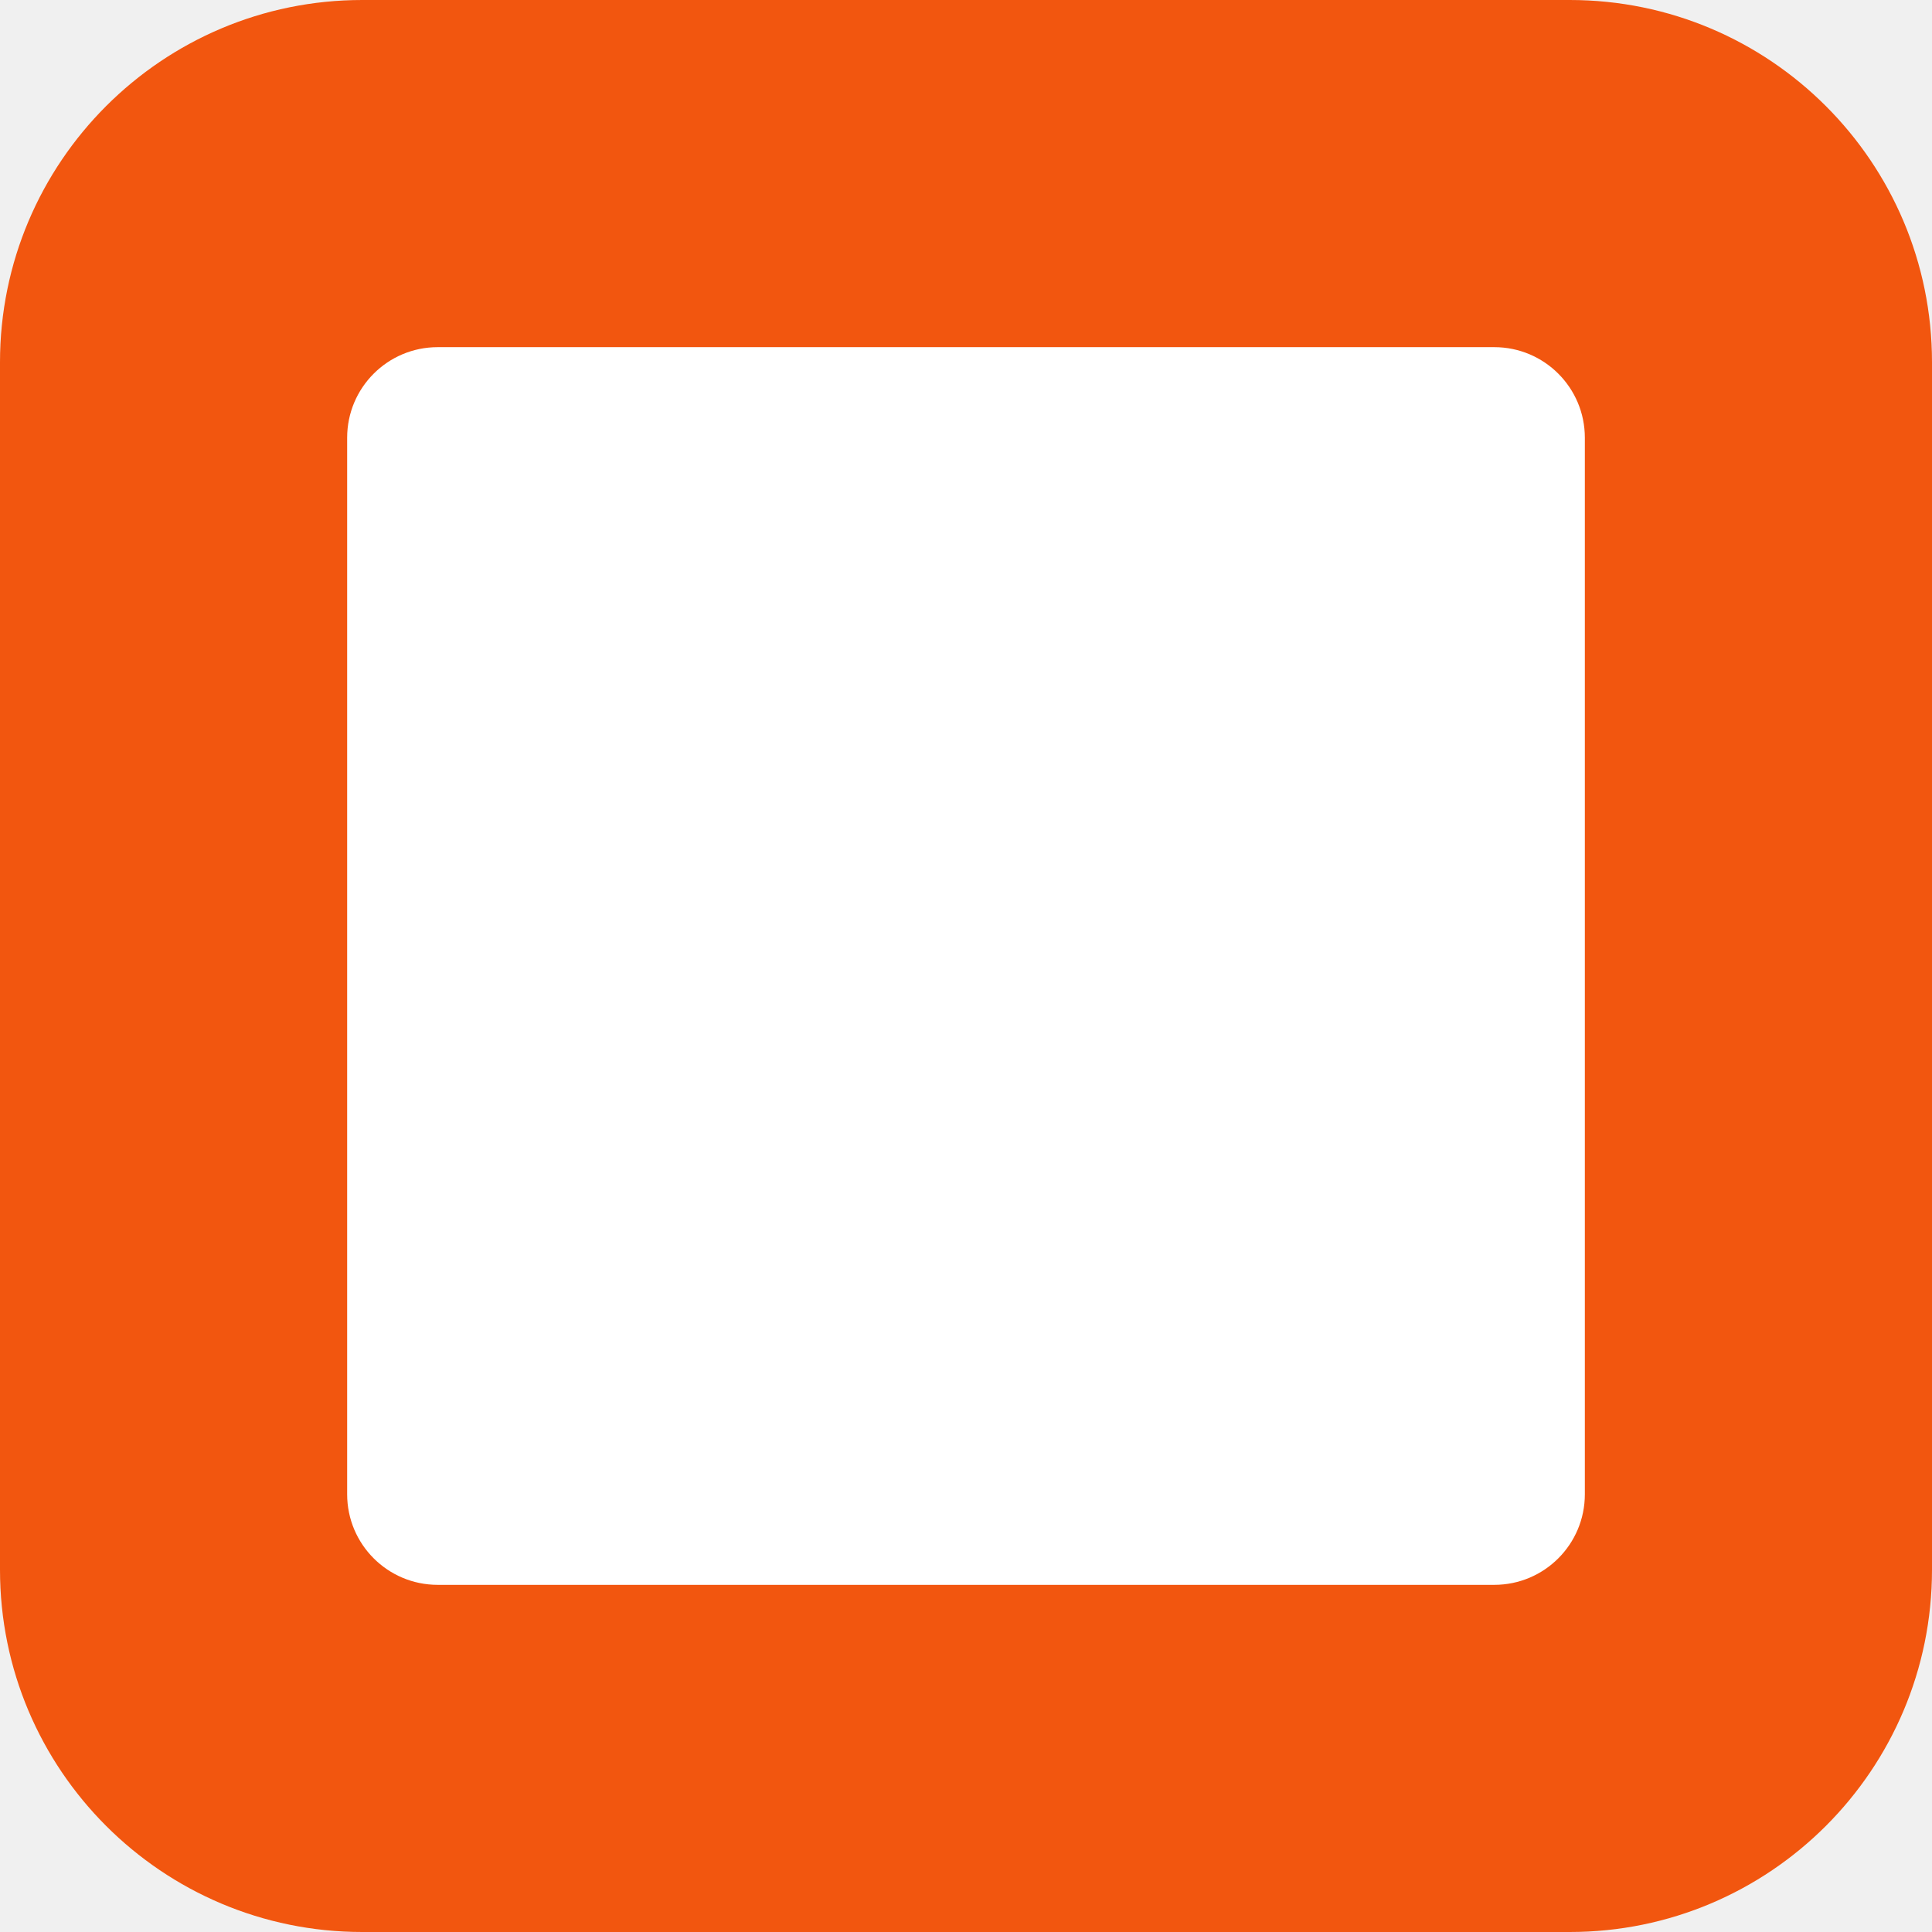
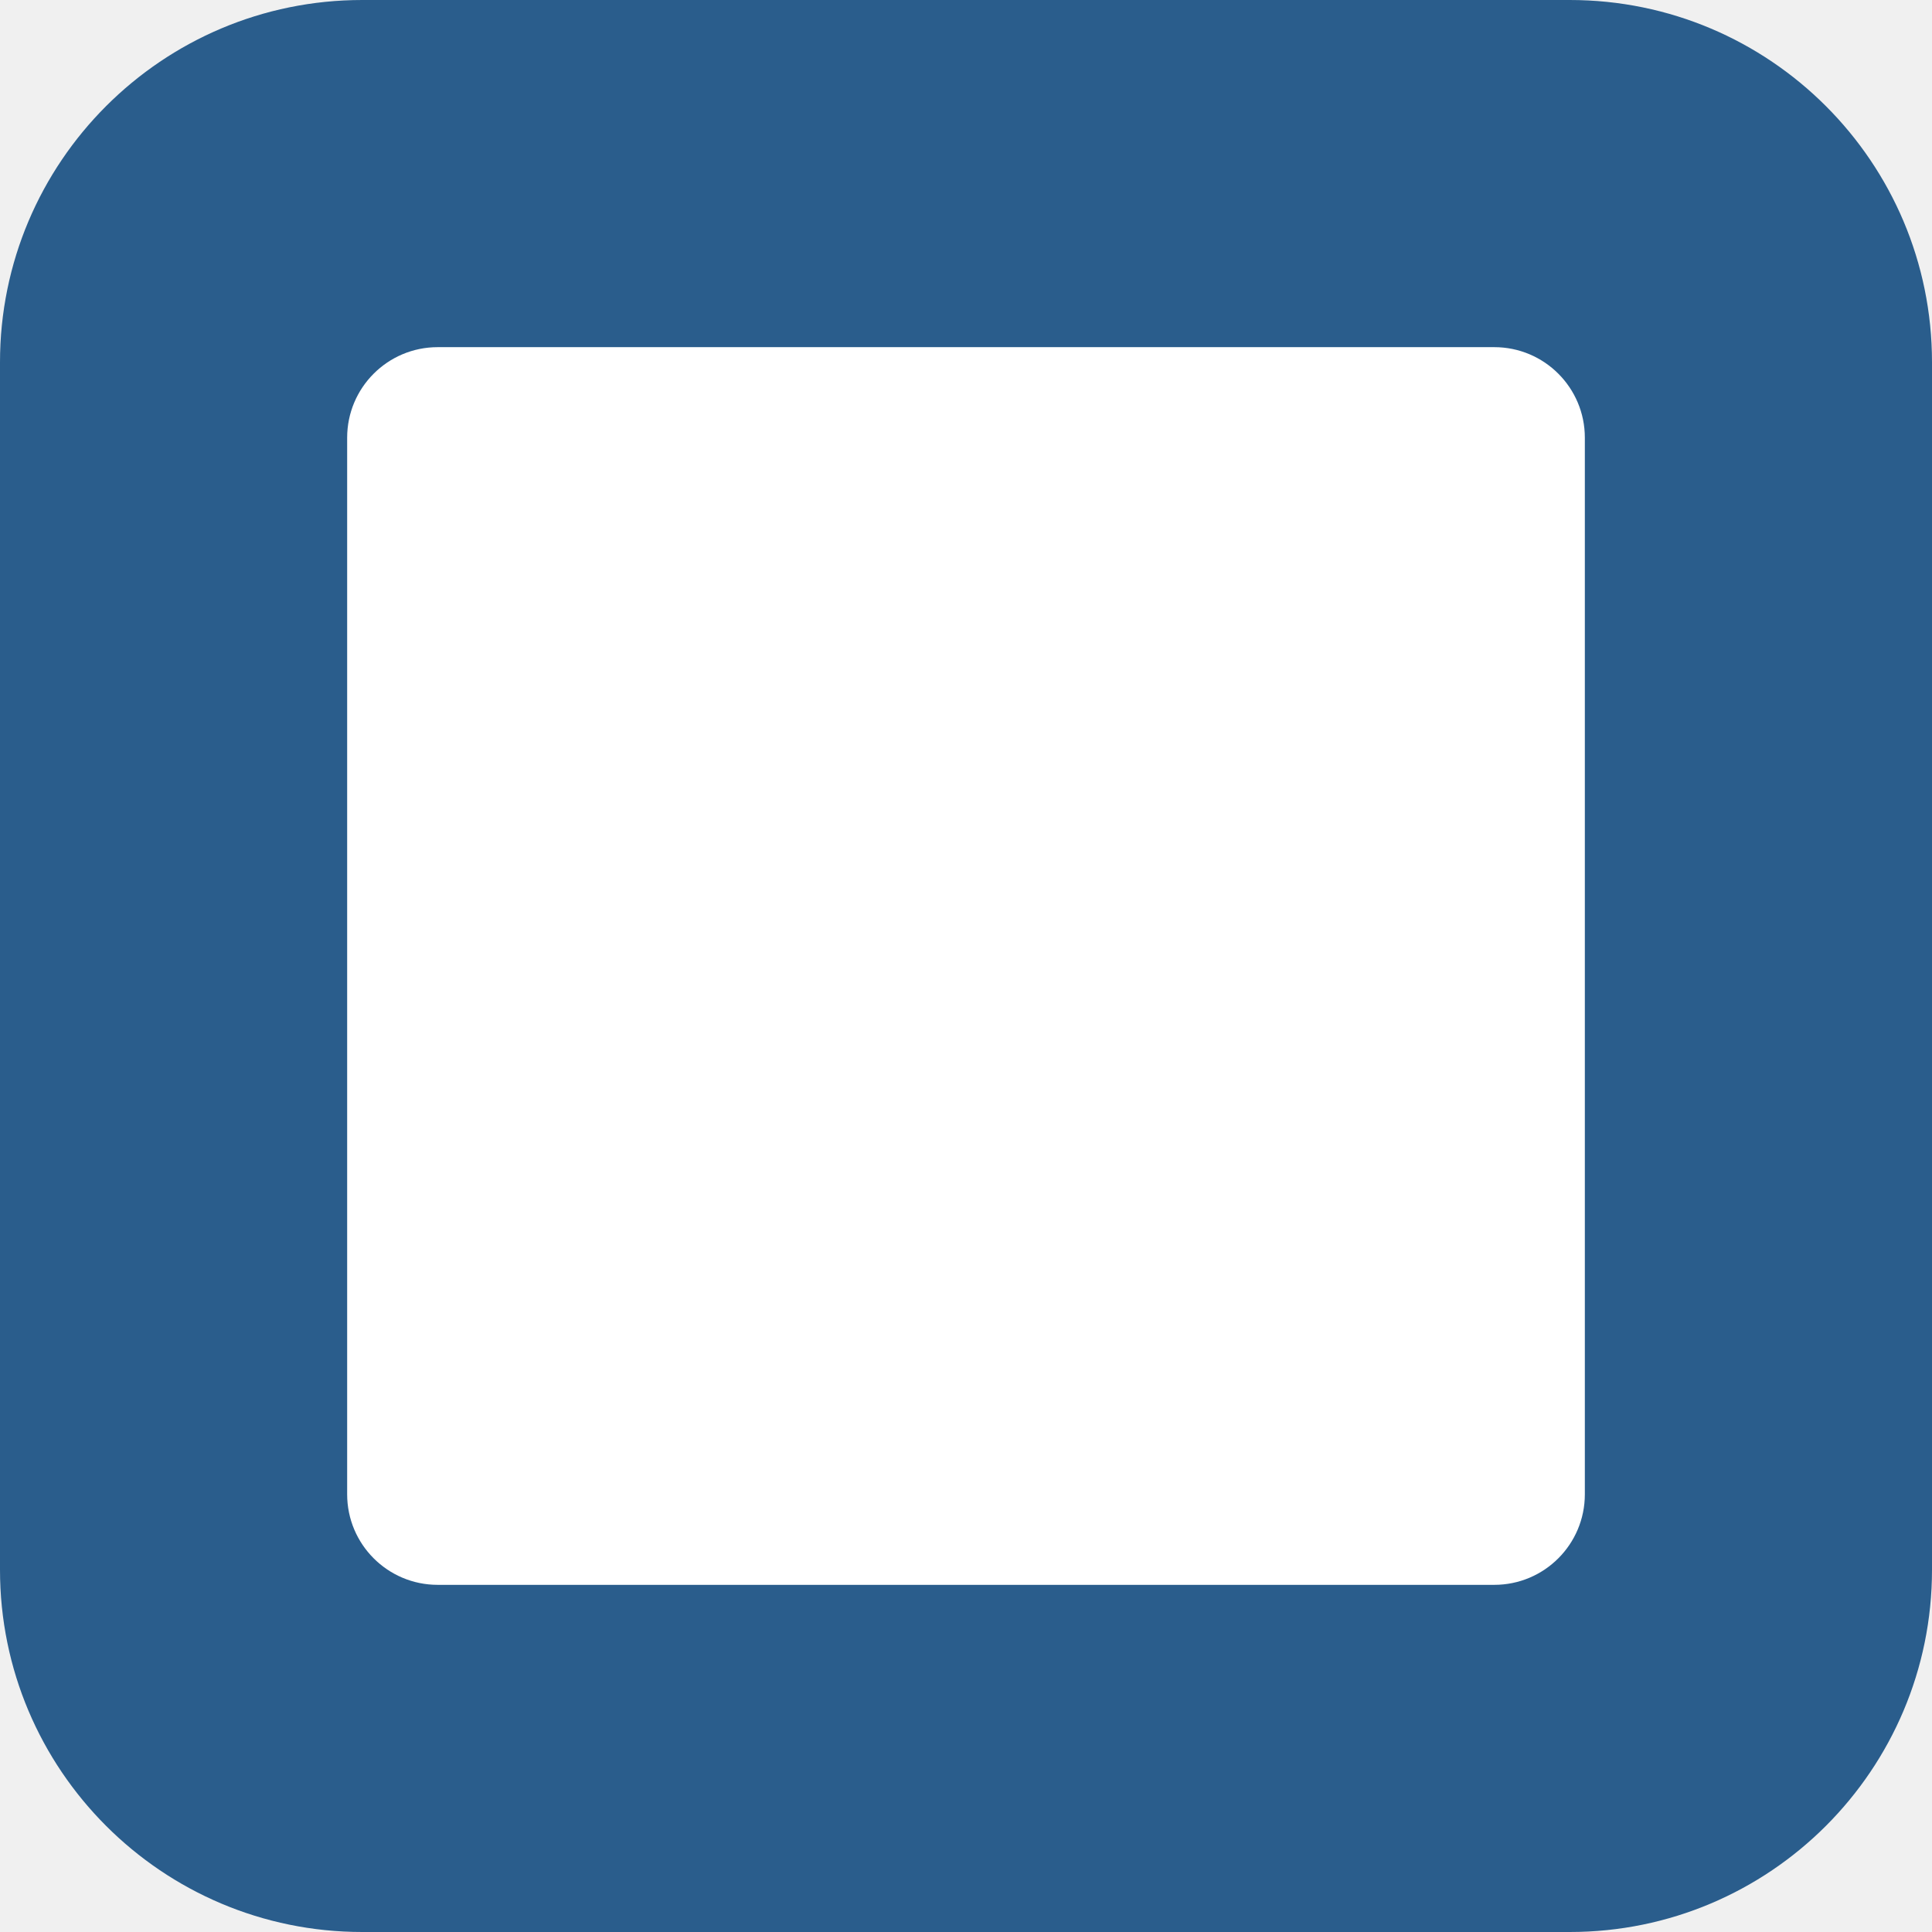
<svg xmlns="http://www.w3.org/2000/svg" viewBox="0 0 512 512">
-   <rect width="512" height="512" rx="96" fill="#F2560F" />
+   <rect width="512" height="512" rx="96" fill="#2A5D8C" />
  <rect x="92" y="92" width="328" height="328" rx="24" fill="#FFFFFF" />
</svg>
